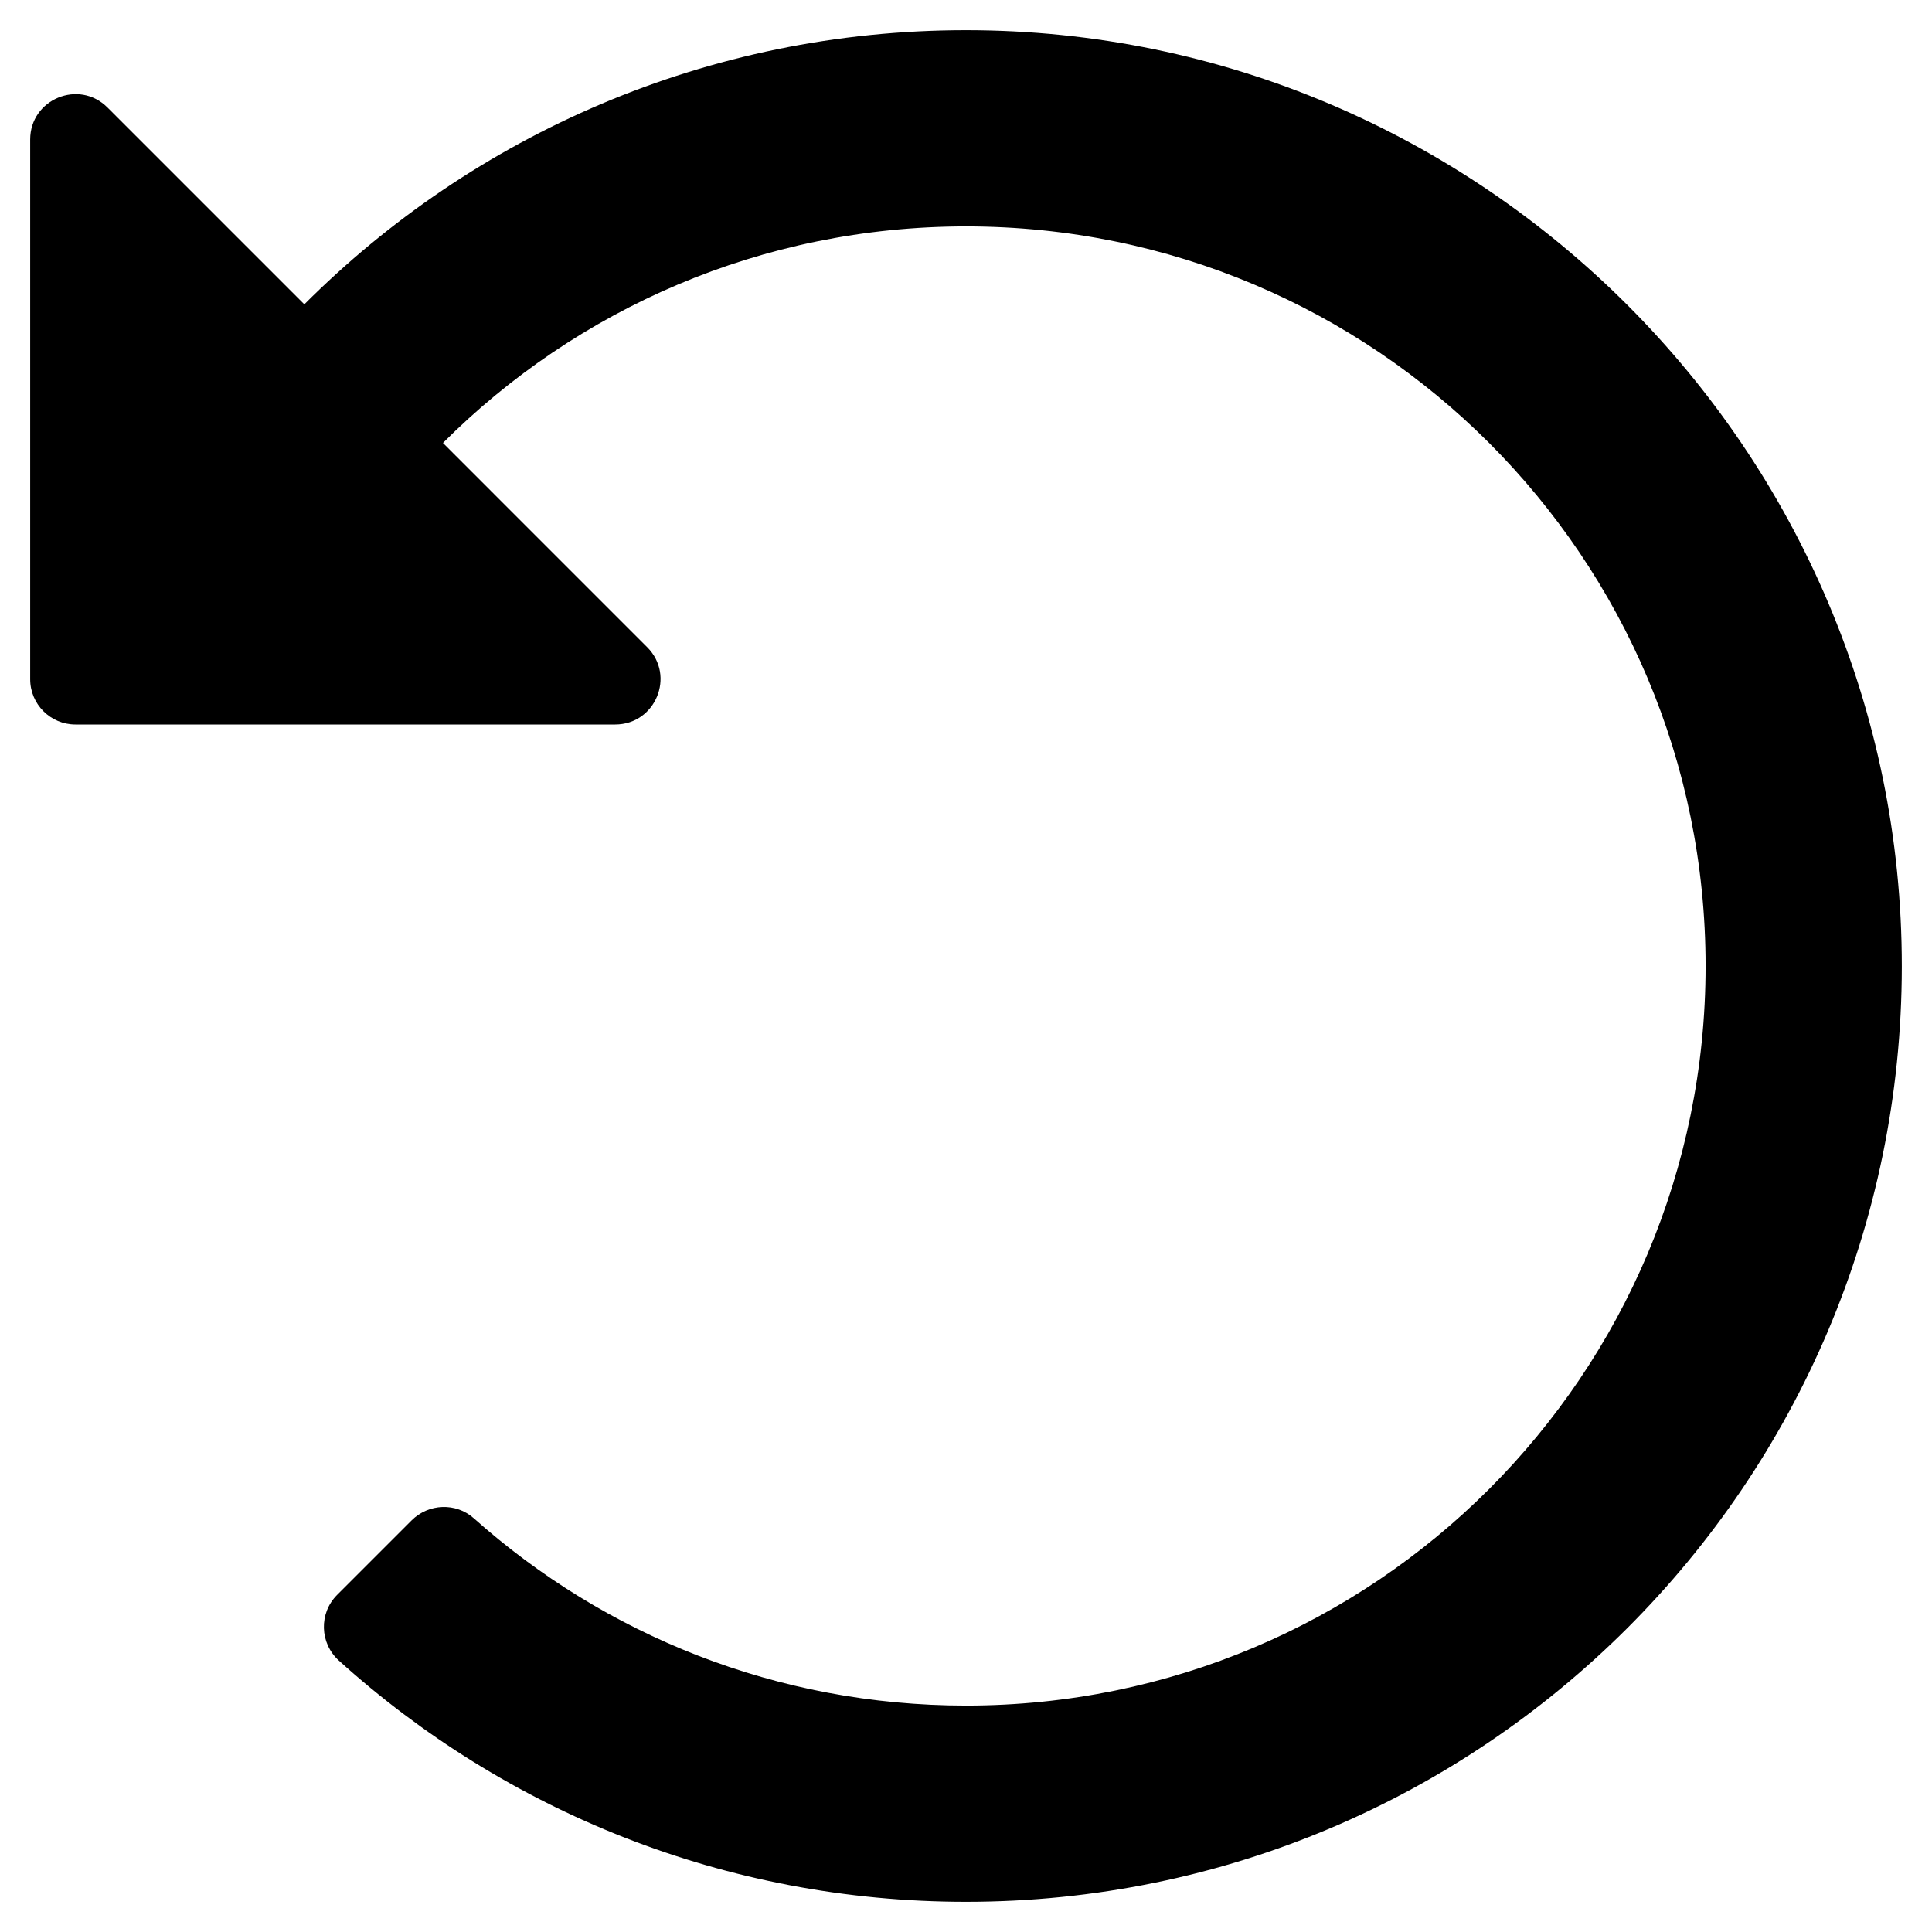
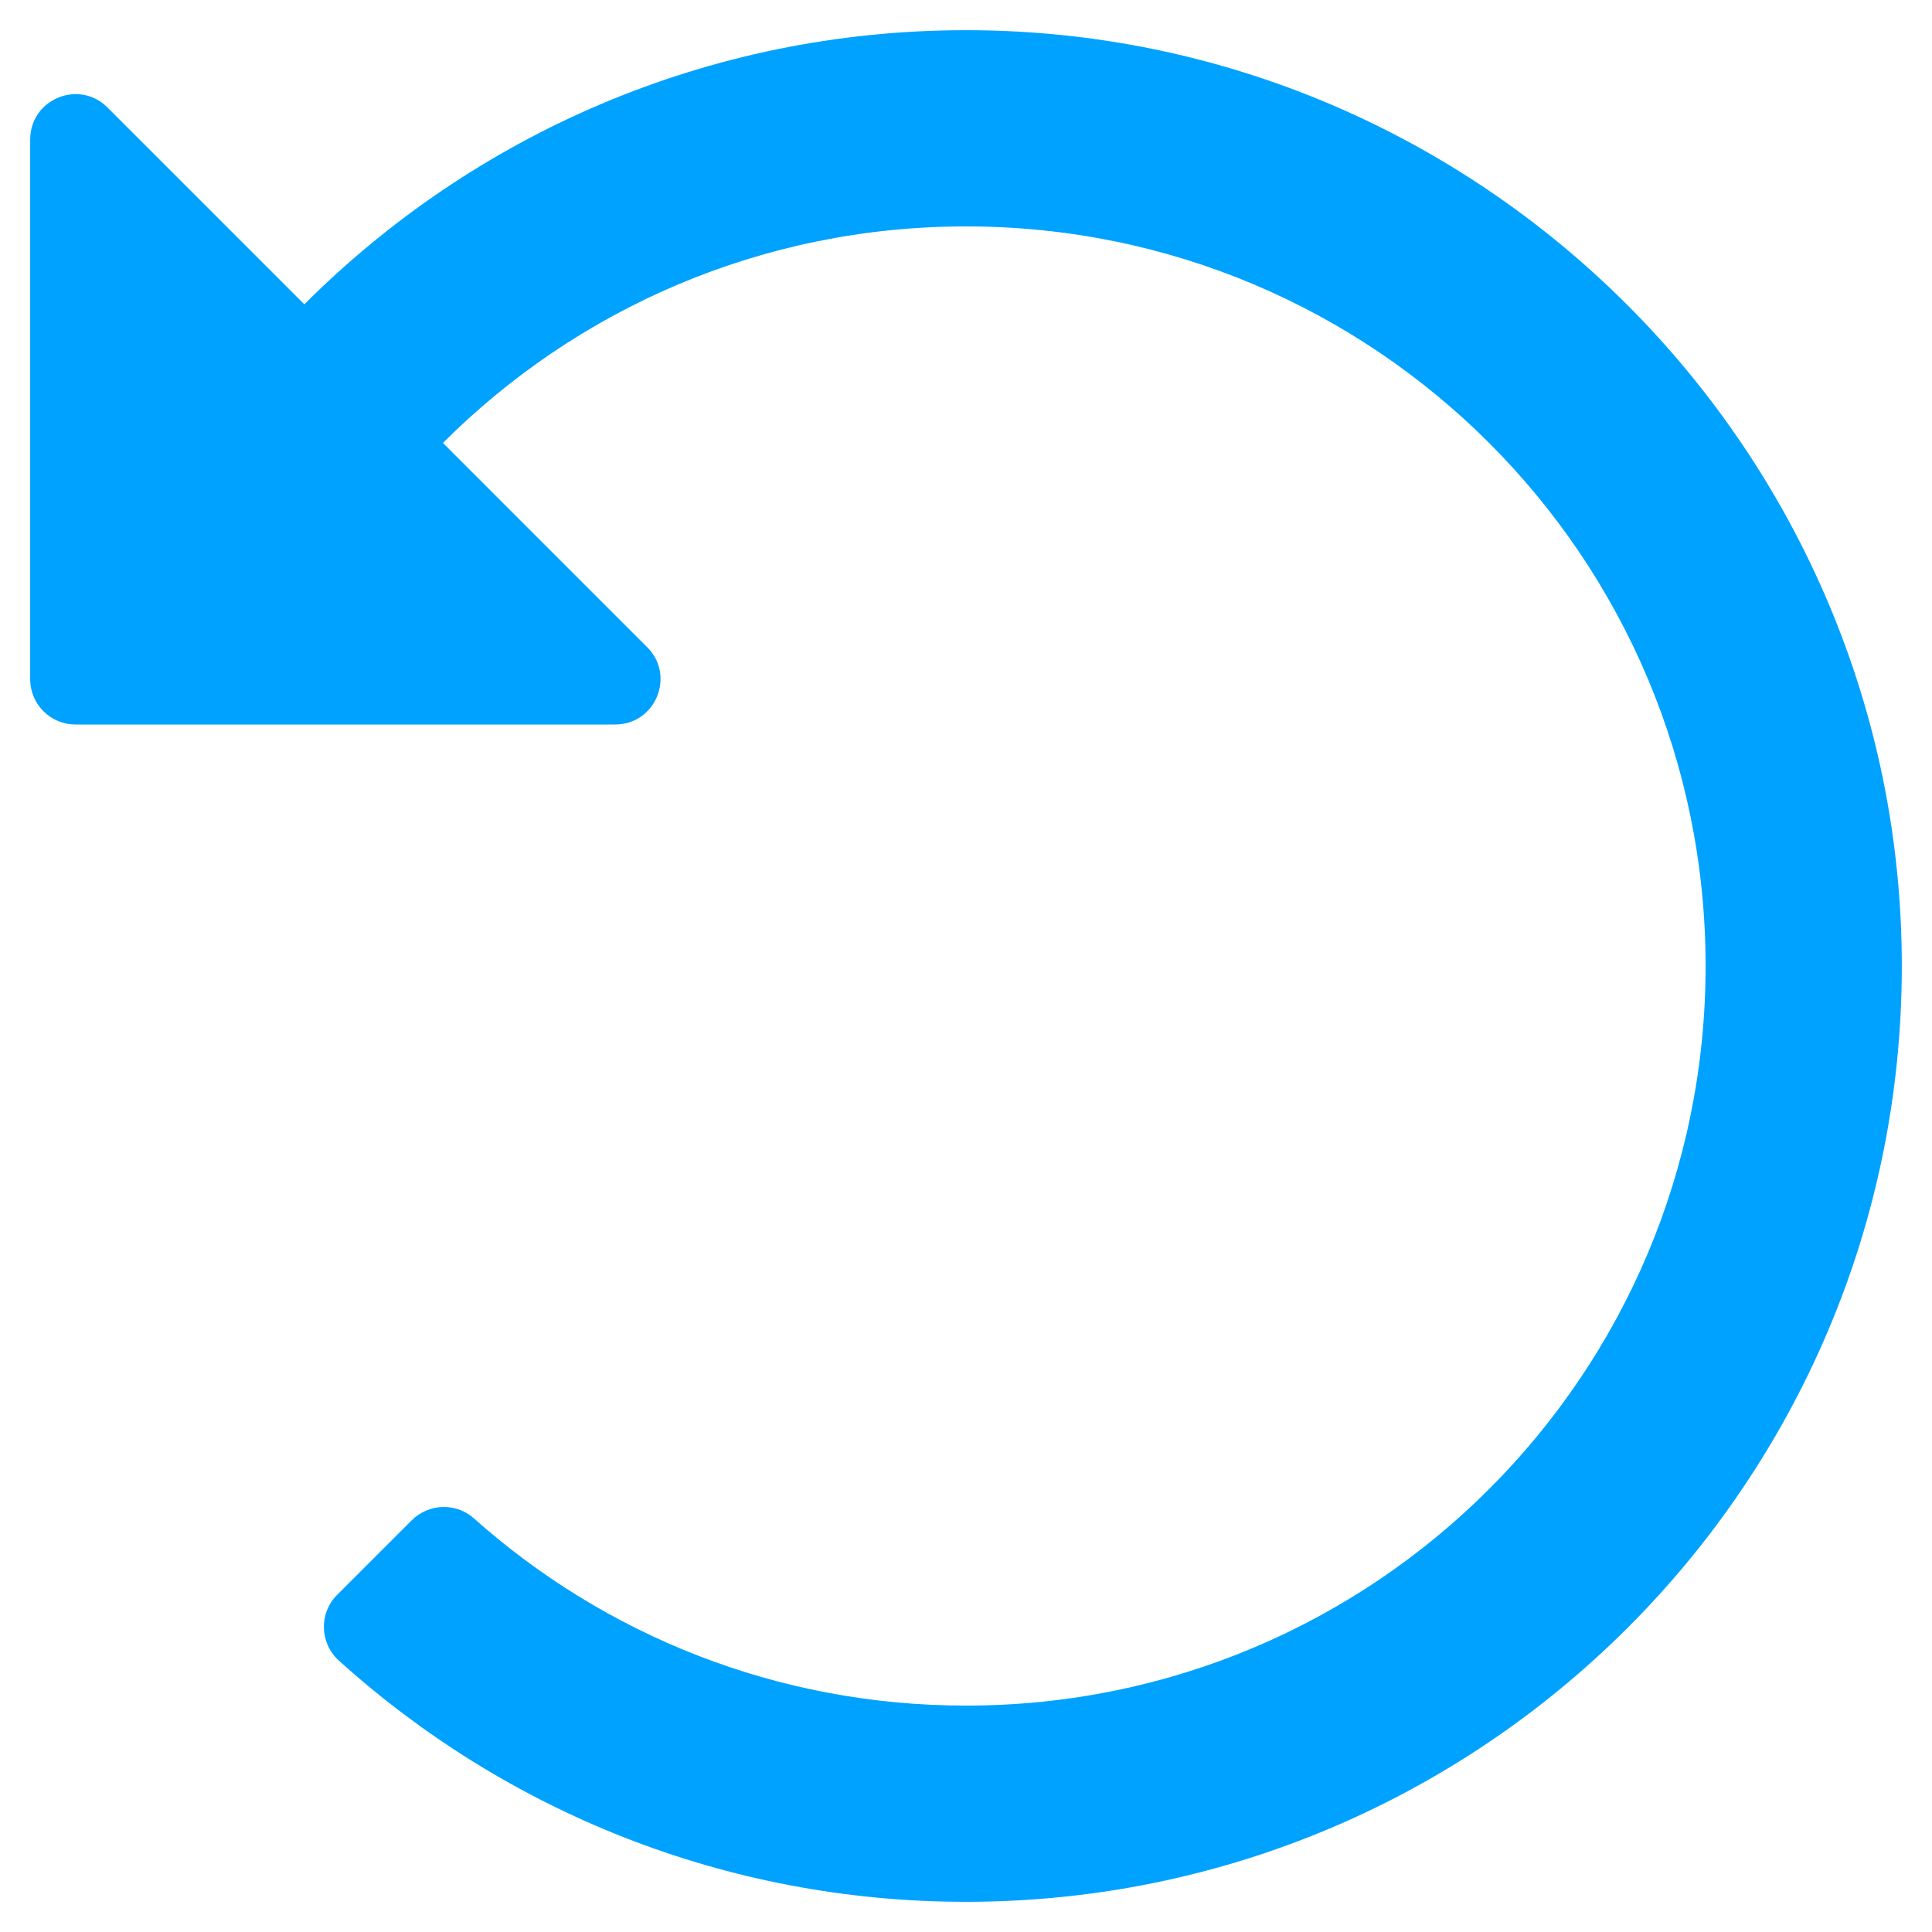
<svg xmlns="http://www.w3.org/2000/svg" aria-hidden="true" focusable="false" data-prefix="far" data-icon="undo-alt" class="svg-inline--fa fa-undo-alt fa-w-16" role="img" viewBox="0 0 512 512">
-   <path fill="currentColor" d="M28.485 28.485L80.65 80.65C125.525 35.767 187.515 8 255.999 8 392.66 8 504.1 119.525 504 256.185 503.9 393.067 392.905 504 256 504c-63.926 0-122.202-24.187-166.178-63.908-5.113-4.618-5.353-12.561-.482-17.433l19.738-19.738c4.498-4.498 11.753-4.785 16.501-.552C160.213 433.246 205.895 452 256 452c108.321 0 196-87.662 196-196 0-108.321-87.662-196-196-196-54.163 0-103.157 21.923-138.614 57.386l54.128 54.129c7.56 7.56 2.206 20.485-8.485 20.485H20c-6.627 0-12-5.373-12-12V36.971c0-10.691 12.926-16.045 20.485-8.486z" />
+   <path fill="#00A2FF" d="M28.485 28.485L80.65 80.65C125.525 35.767 187.515 8 255.999 8 392.66 8 504.1 119.525 504 256.185 503.9 393.067 392.905 504 256 504c-63.926 0-122.202-24.187-166.178-63.908-5.113-4.618-5.353-12.561-.482-17.433l19.738-19.738c4.498-4.498 11.753-4.785 16.501-.552C160.213 433.246 205.895 452 256 452c108.321 0 196-87.662 196-196 0-108.321-87.662-196-196-196-54.163 0-103.157 21.923-138.614 57.386l54.128 54.129c7.56 7.56 2.206 20.485-8.485 20.485H20c-6.627 0-12-5.373-12-12V36.971c0-10.691 12.926-16.045 20.485-8.486z" />
</svg>
